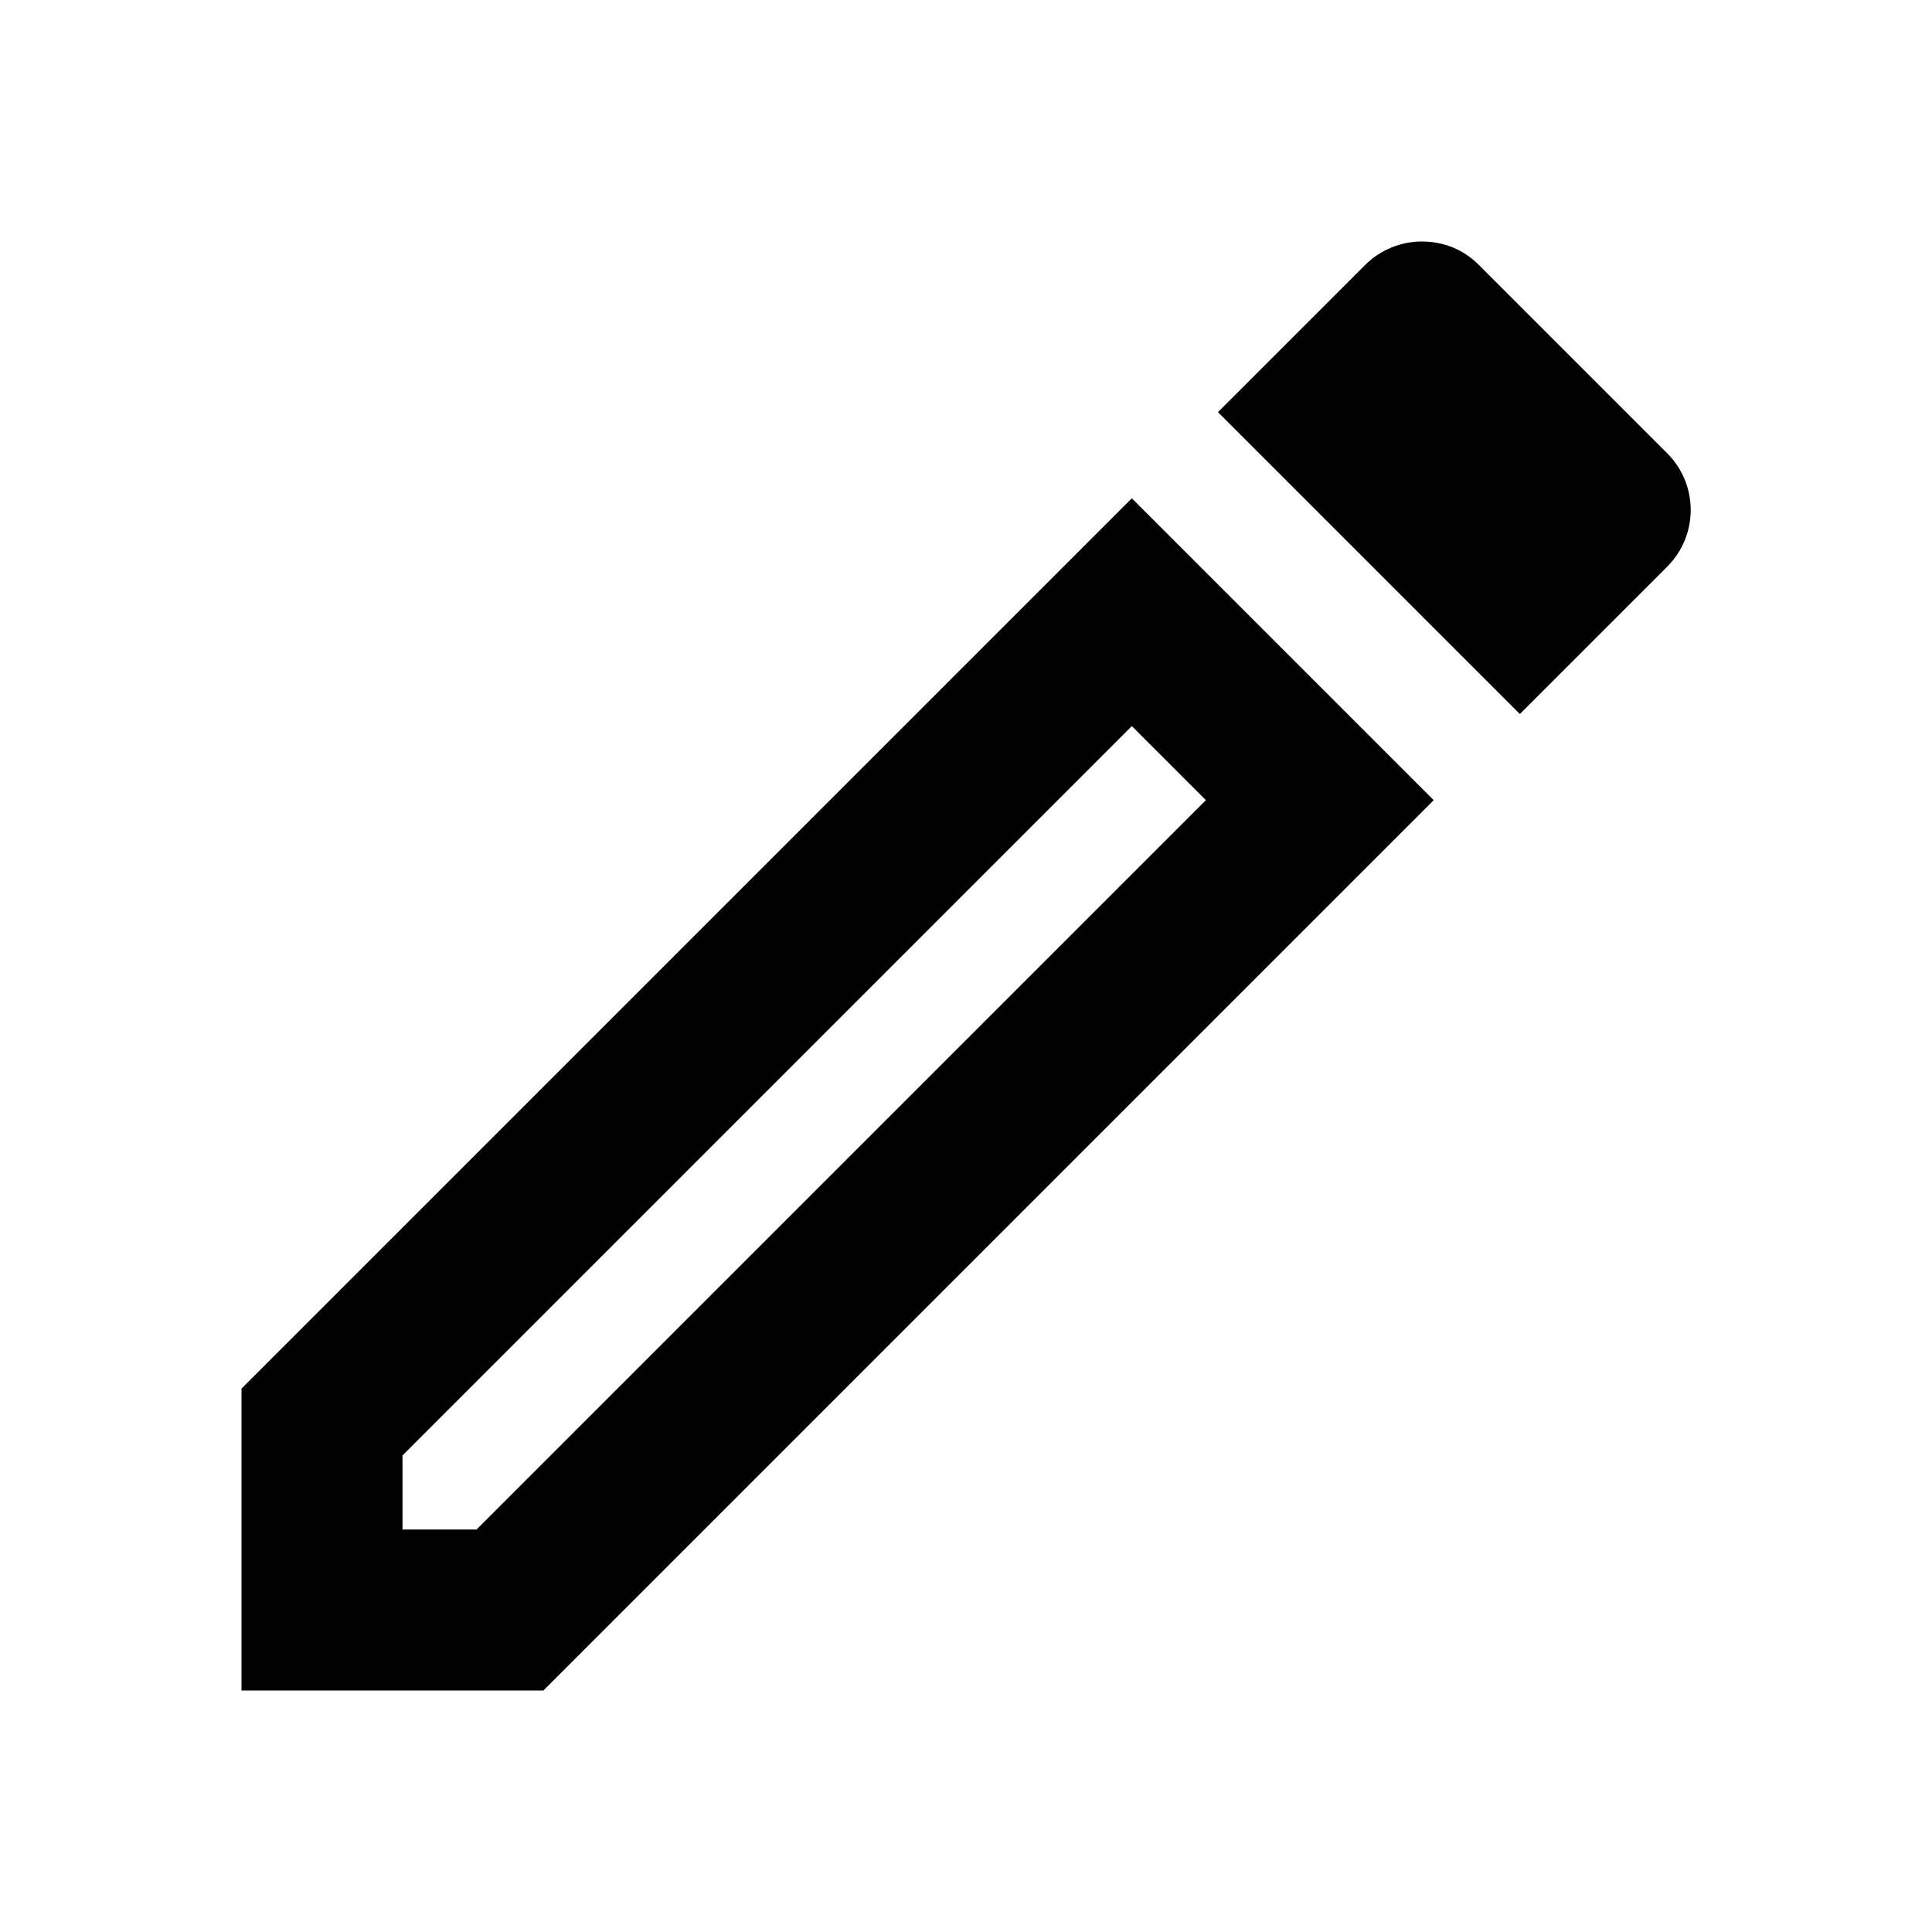
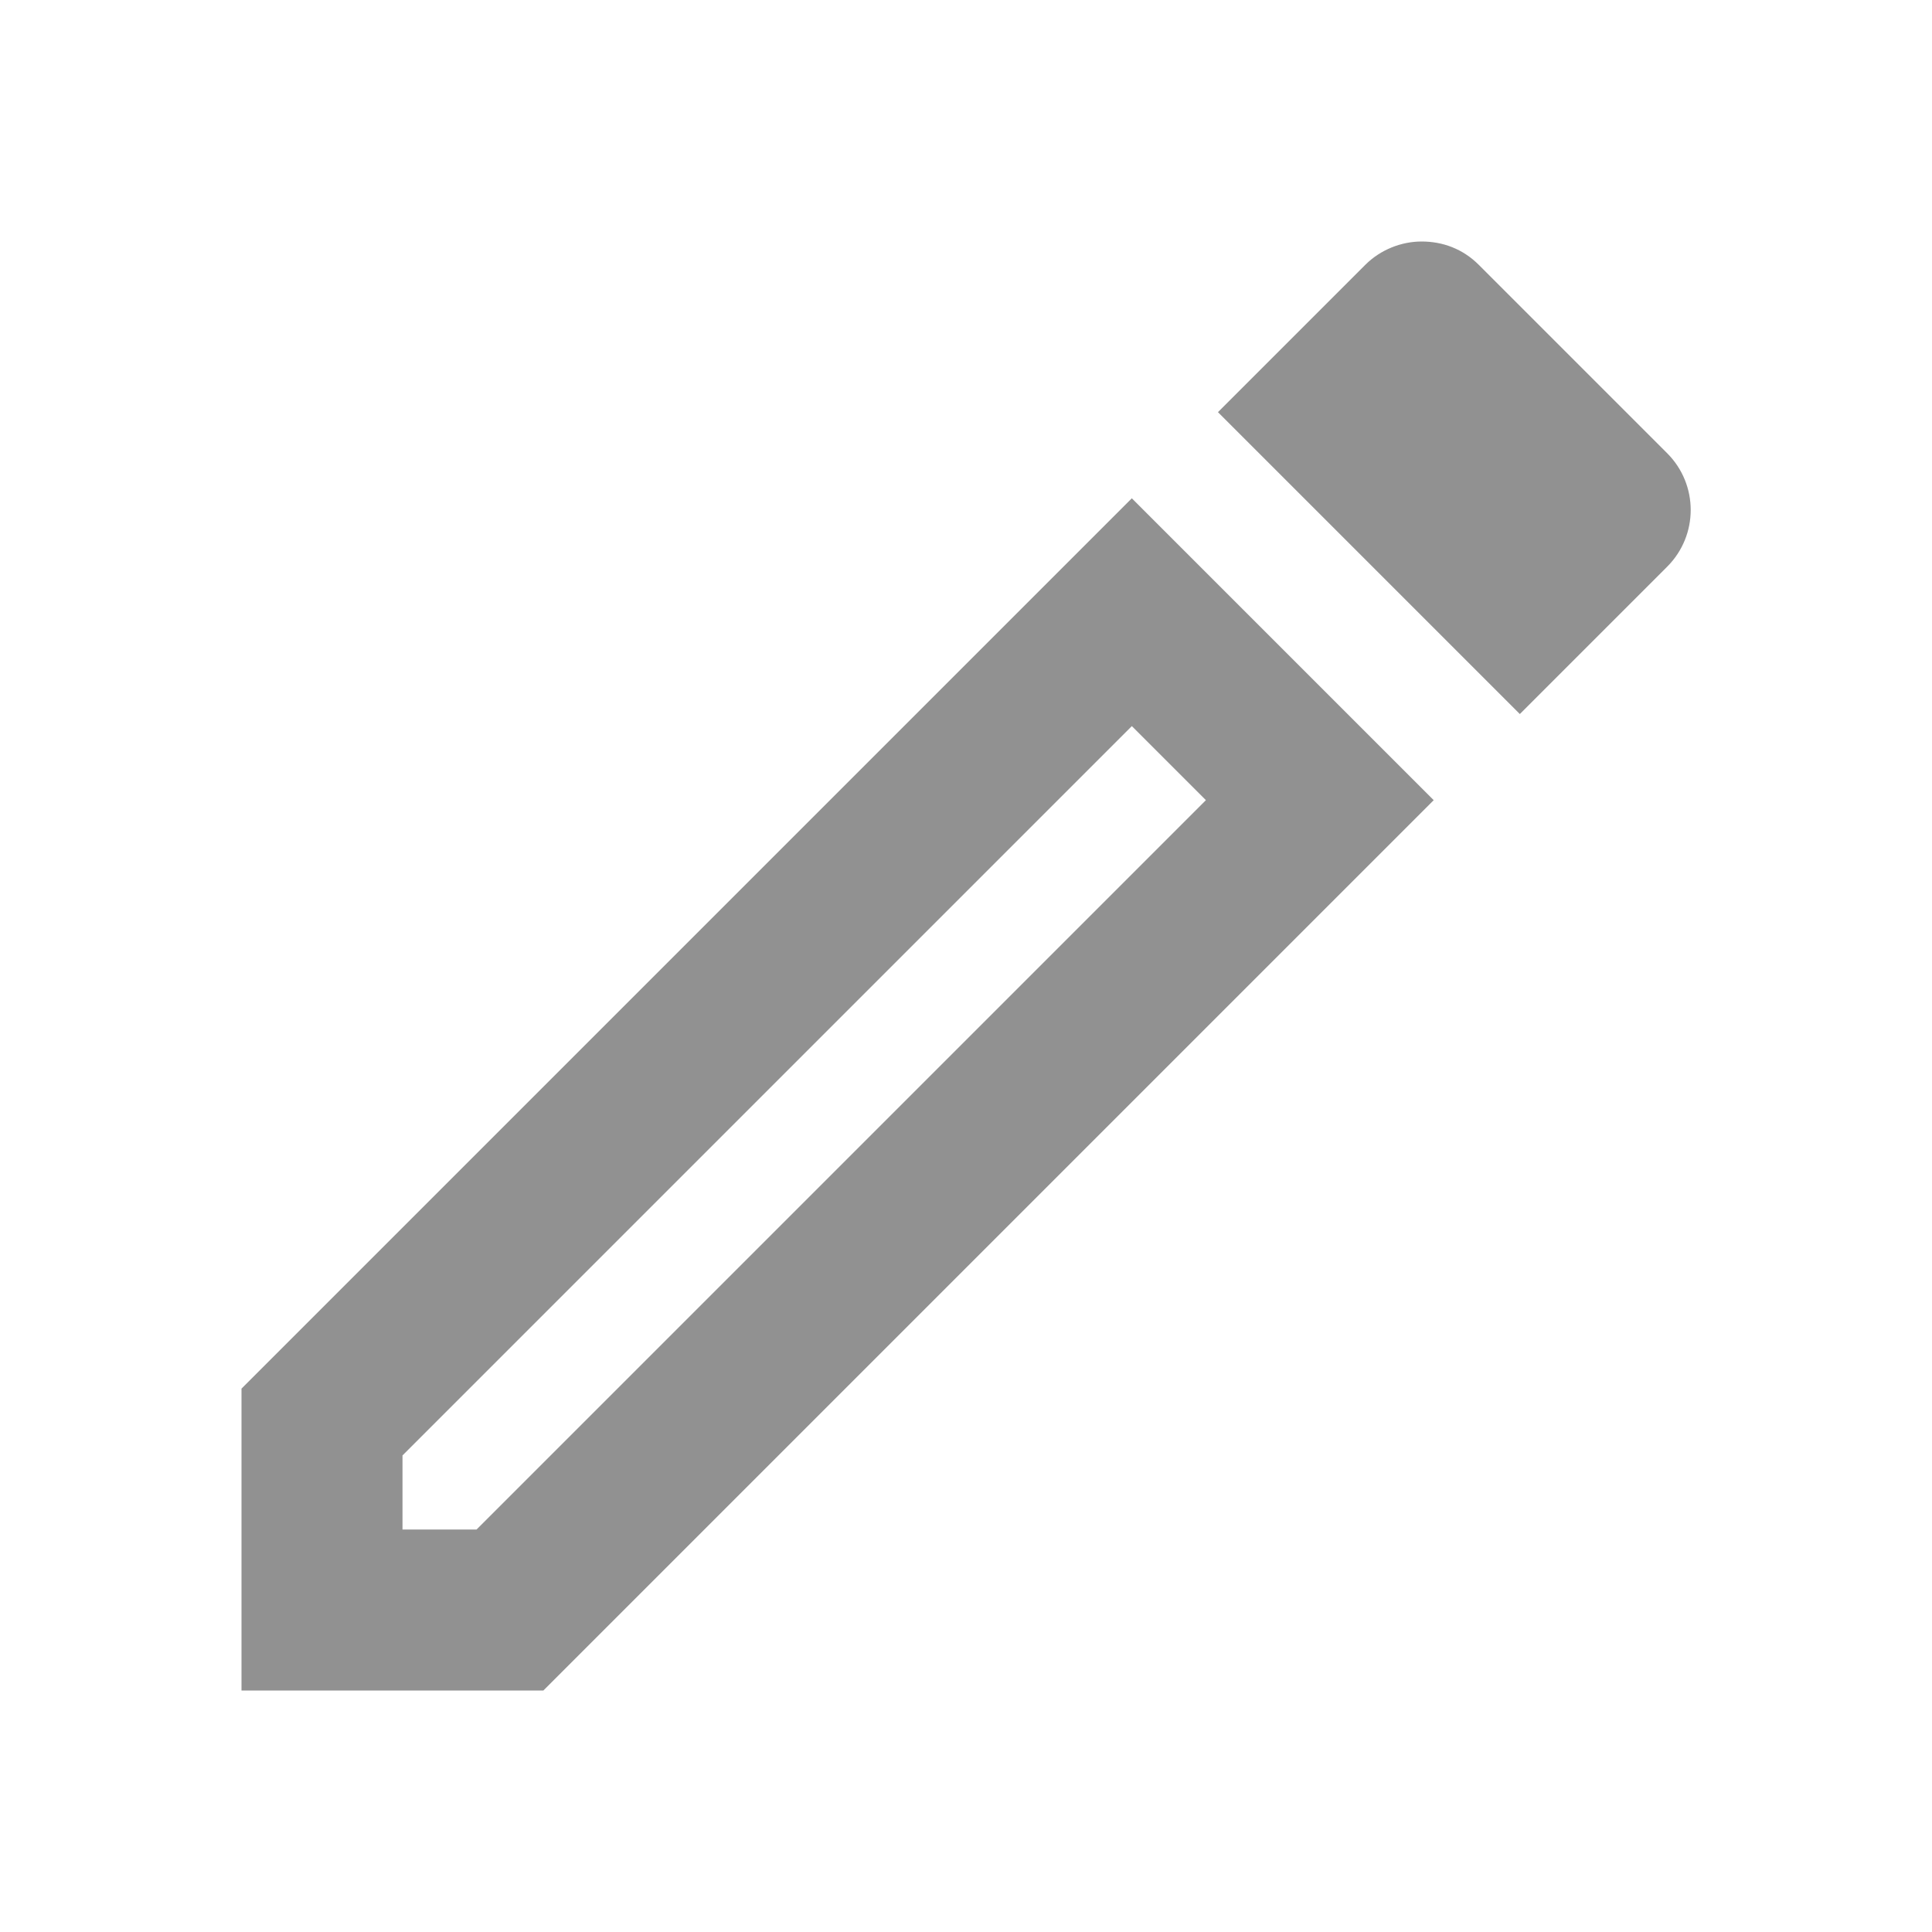
- <svg xmlns="http://www.w3.org/2000/svg" height="24px" viewBox="0 0 24 24" width="24px" fill="#000000">
+ <svg xmlns="http://www.w3.org/2000/svg" height="24px" viewBox="0 0 24 24" width="24px" fill="#919191">
  <path d="M0 0h24v24H0V0z" fill="none" />
  <path d="M14.06 9.02l.92.92L5.92 19H5v-.92l9.06-9.06M17.66 3c-.25 0-.51.1-.7.29l-1.83 1.83 3.75 3.75 1.83-1.83c.39-.39.39-1.02 0-1.41l-2.34-2.34c-.2-.2-.45-.29-.71-.29zm-3.6 3.19L3 17.25V21h3.75L17.81 9.94l-3.75-3.75z" />
</svg>
